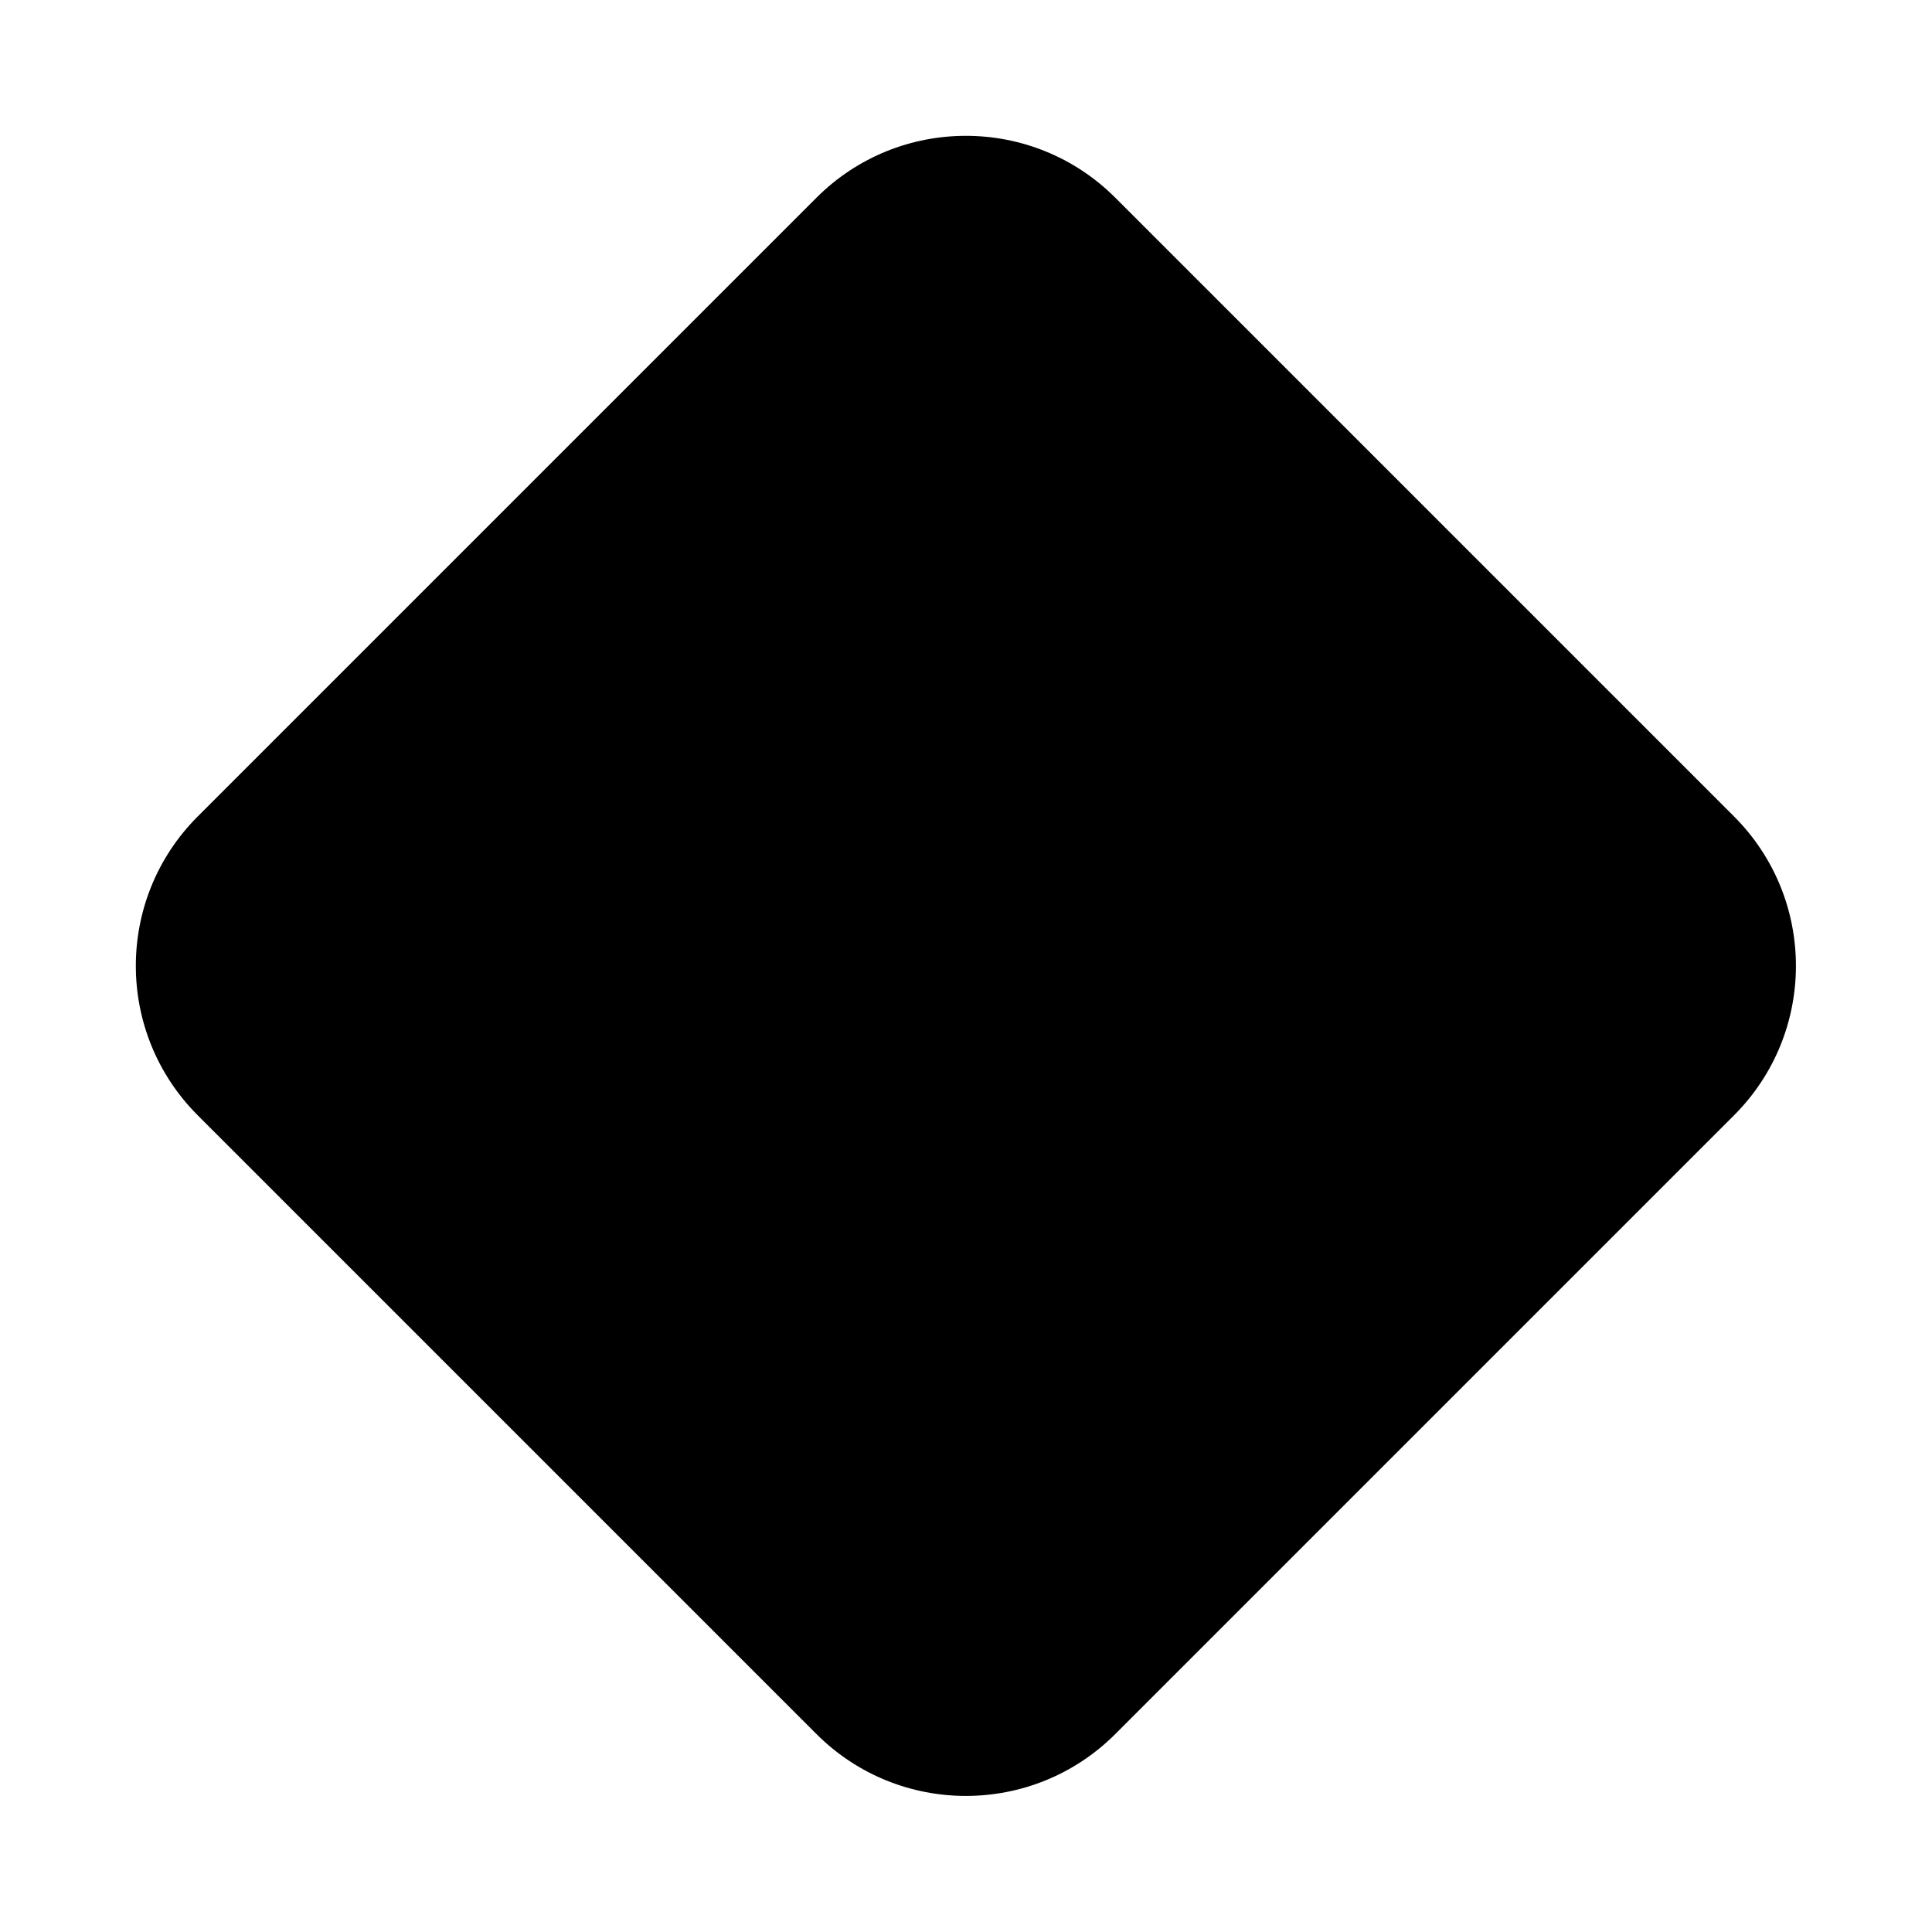
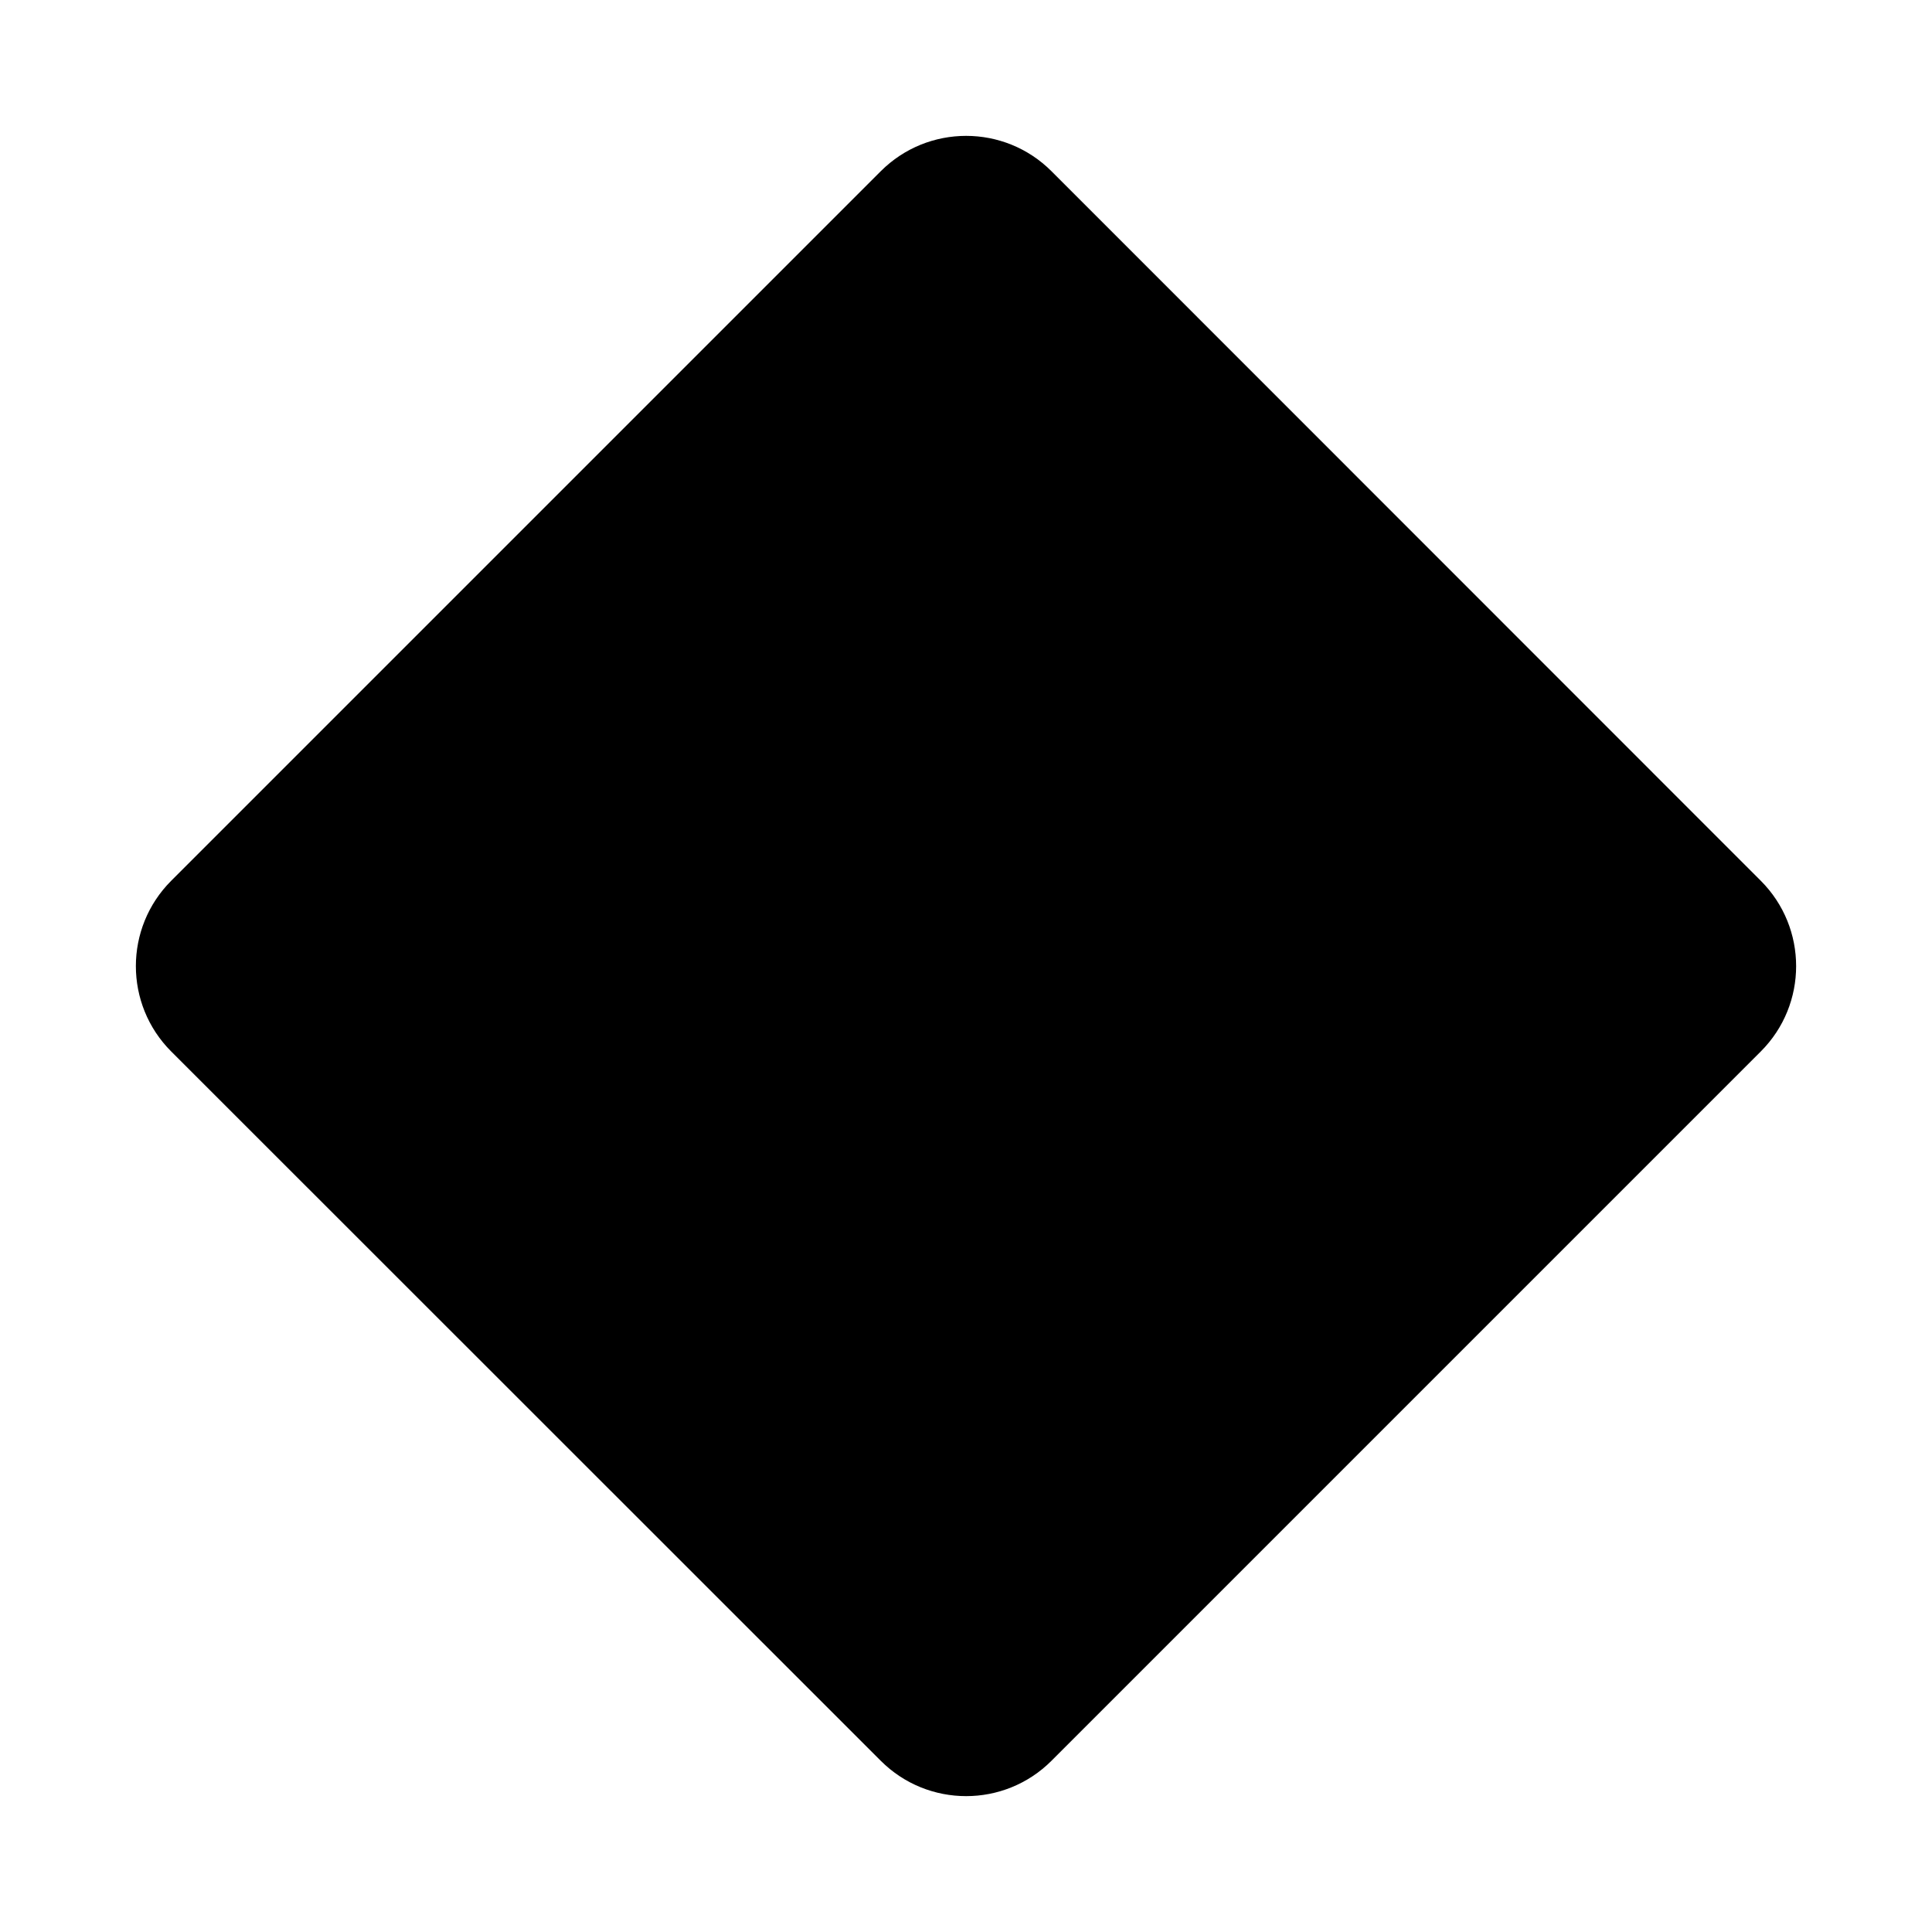
<svg xmlns="http://www.w3.org/2000/svg" width="16" height="16" viewBox="0 0 16 16" fill="none">
-   <path fill="currentColor" fill-rule="evenodd" d="M6.762 1.637a1.75 1.75 0 0 1 2.474 0l5.125 5.125a1.75 1.75 0 0 1 0 2.474l-5.125 5.125a1.75 1.75 0 0 1-2.474 0L1.637 9.236a1.75 1.75 0 0 1 0-2.474z" />
+   <path fill="currentColor" fill-rule="evenodd" d="m8.708 1.418 5.874 5.876a1 1 0 0 1 0 1.414l-5.874 5.874a1 1 0 0 1-1.414 0L1.418 8.708a1 1 0 0 1 0-1.414l5.876-5.876a1 1 0 0 1 1.414 0" />
</svg>
